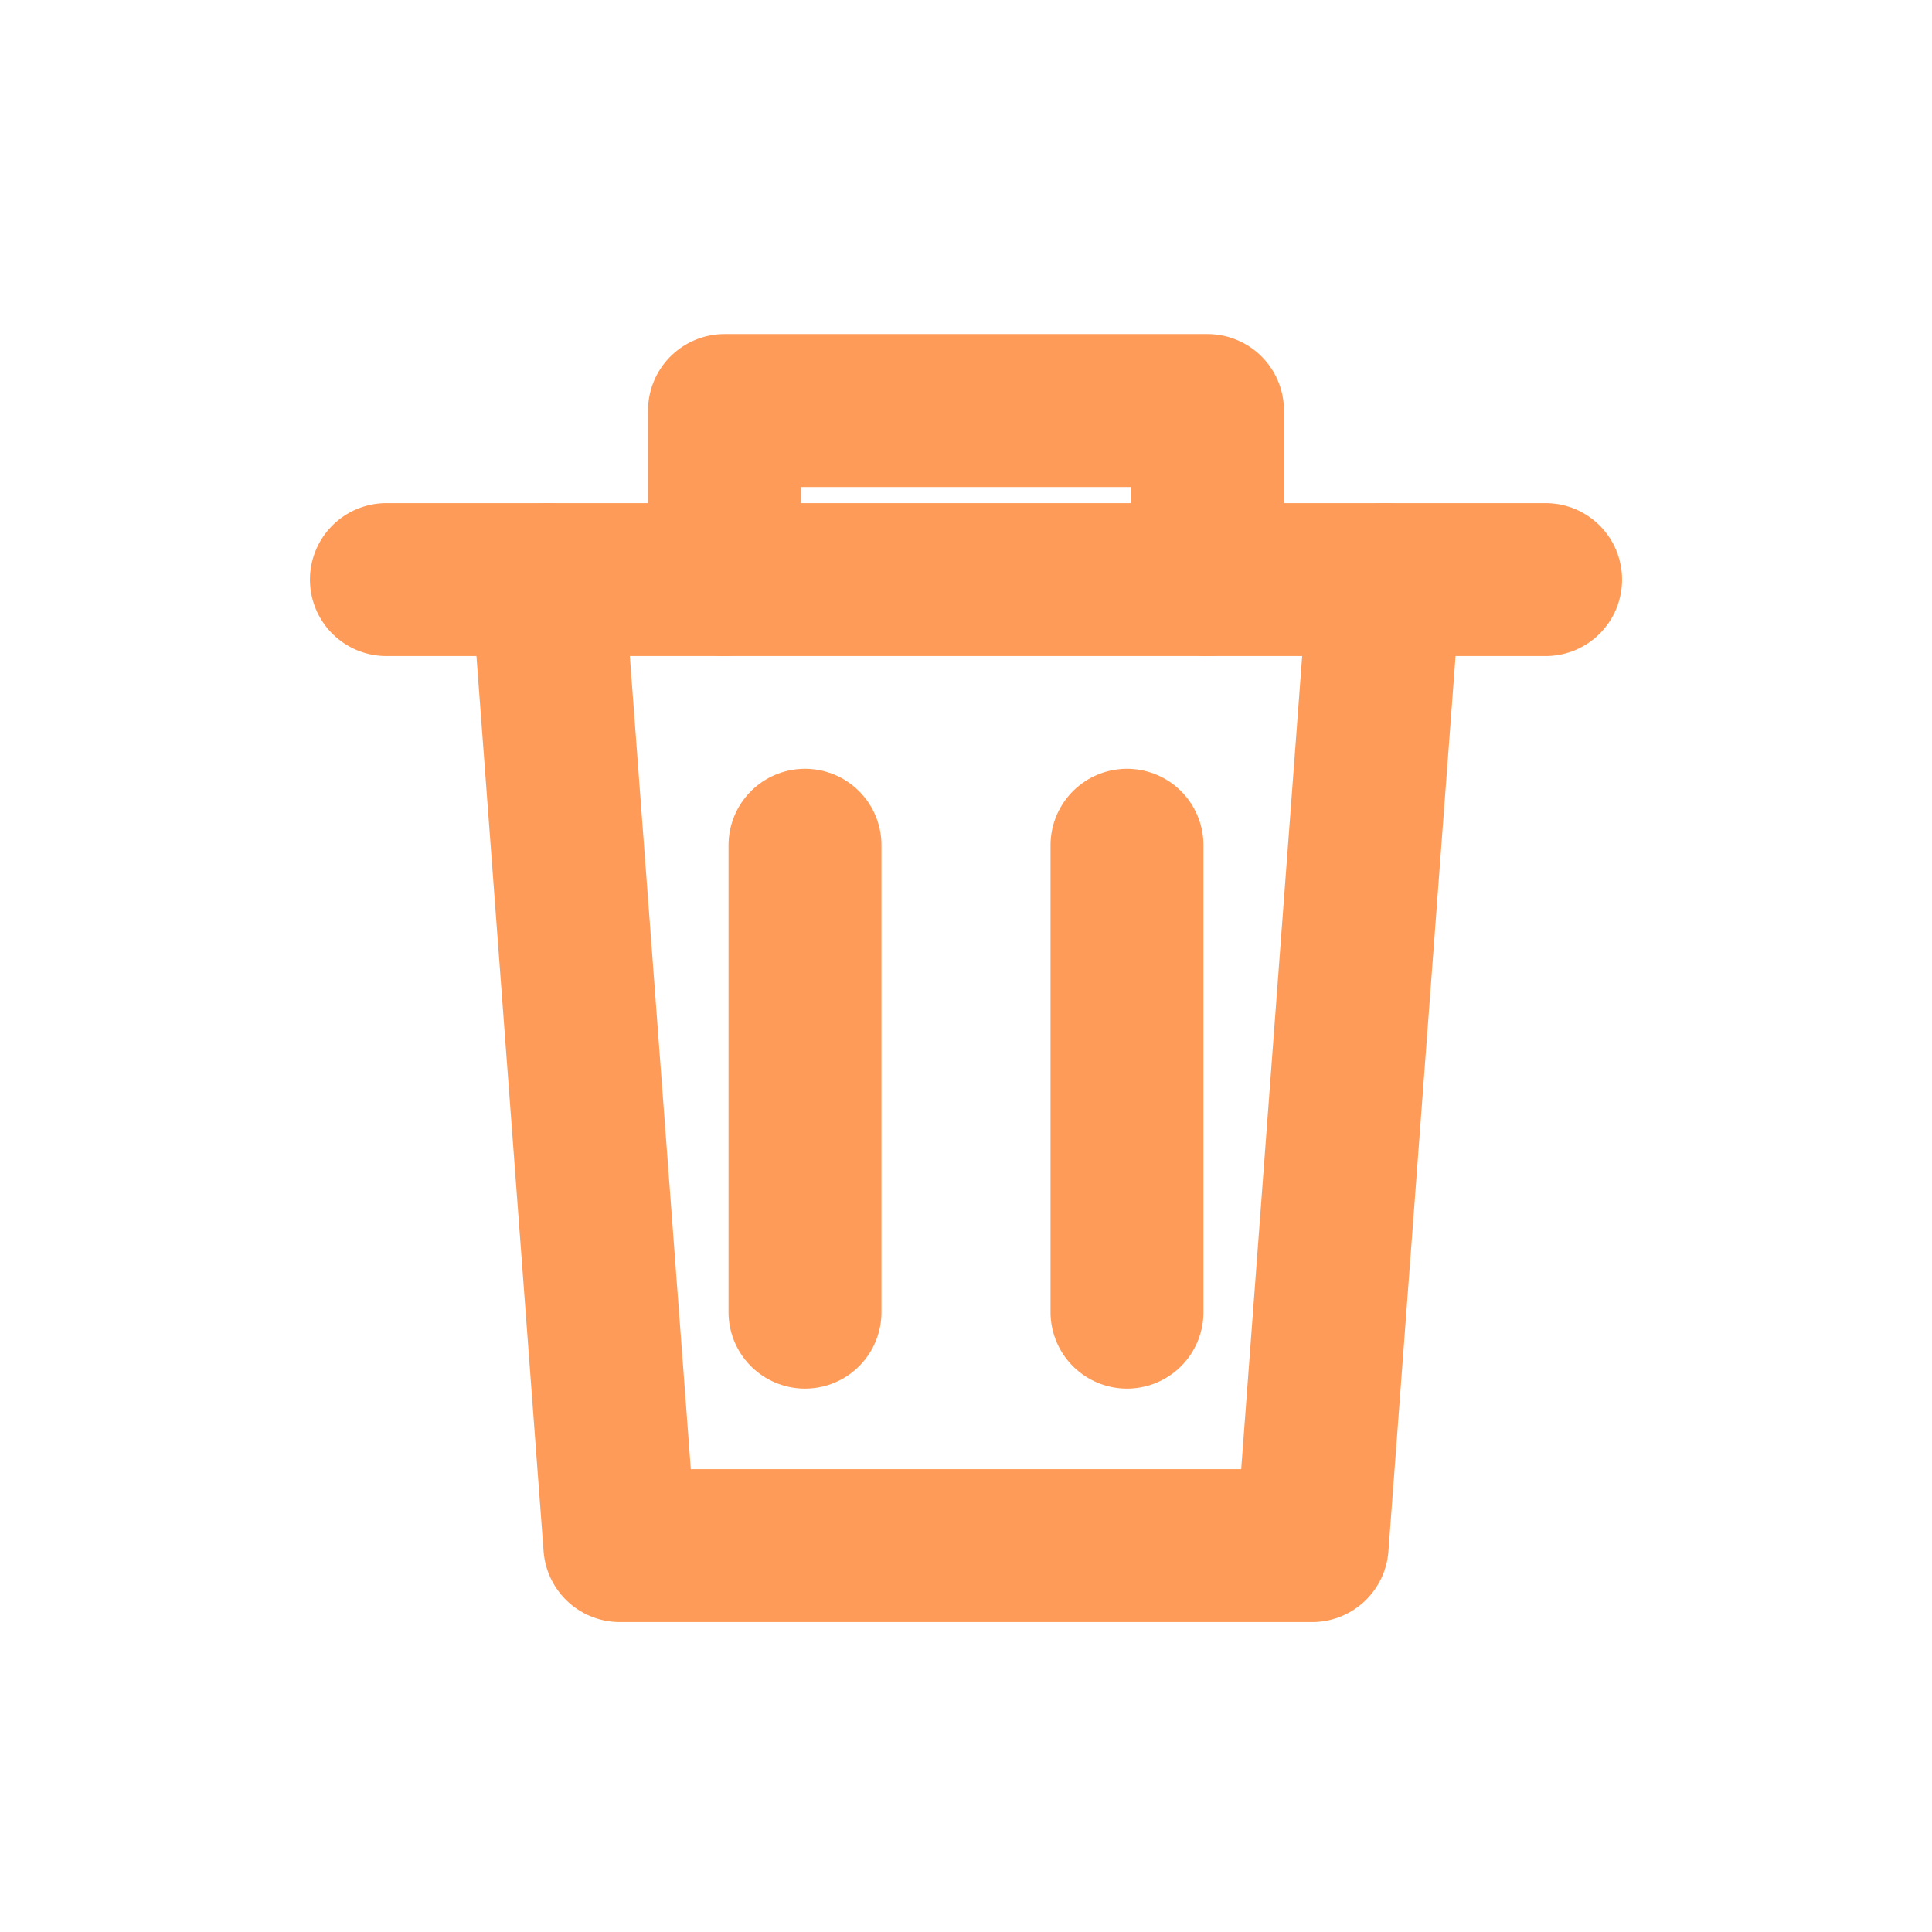
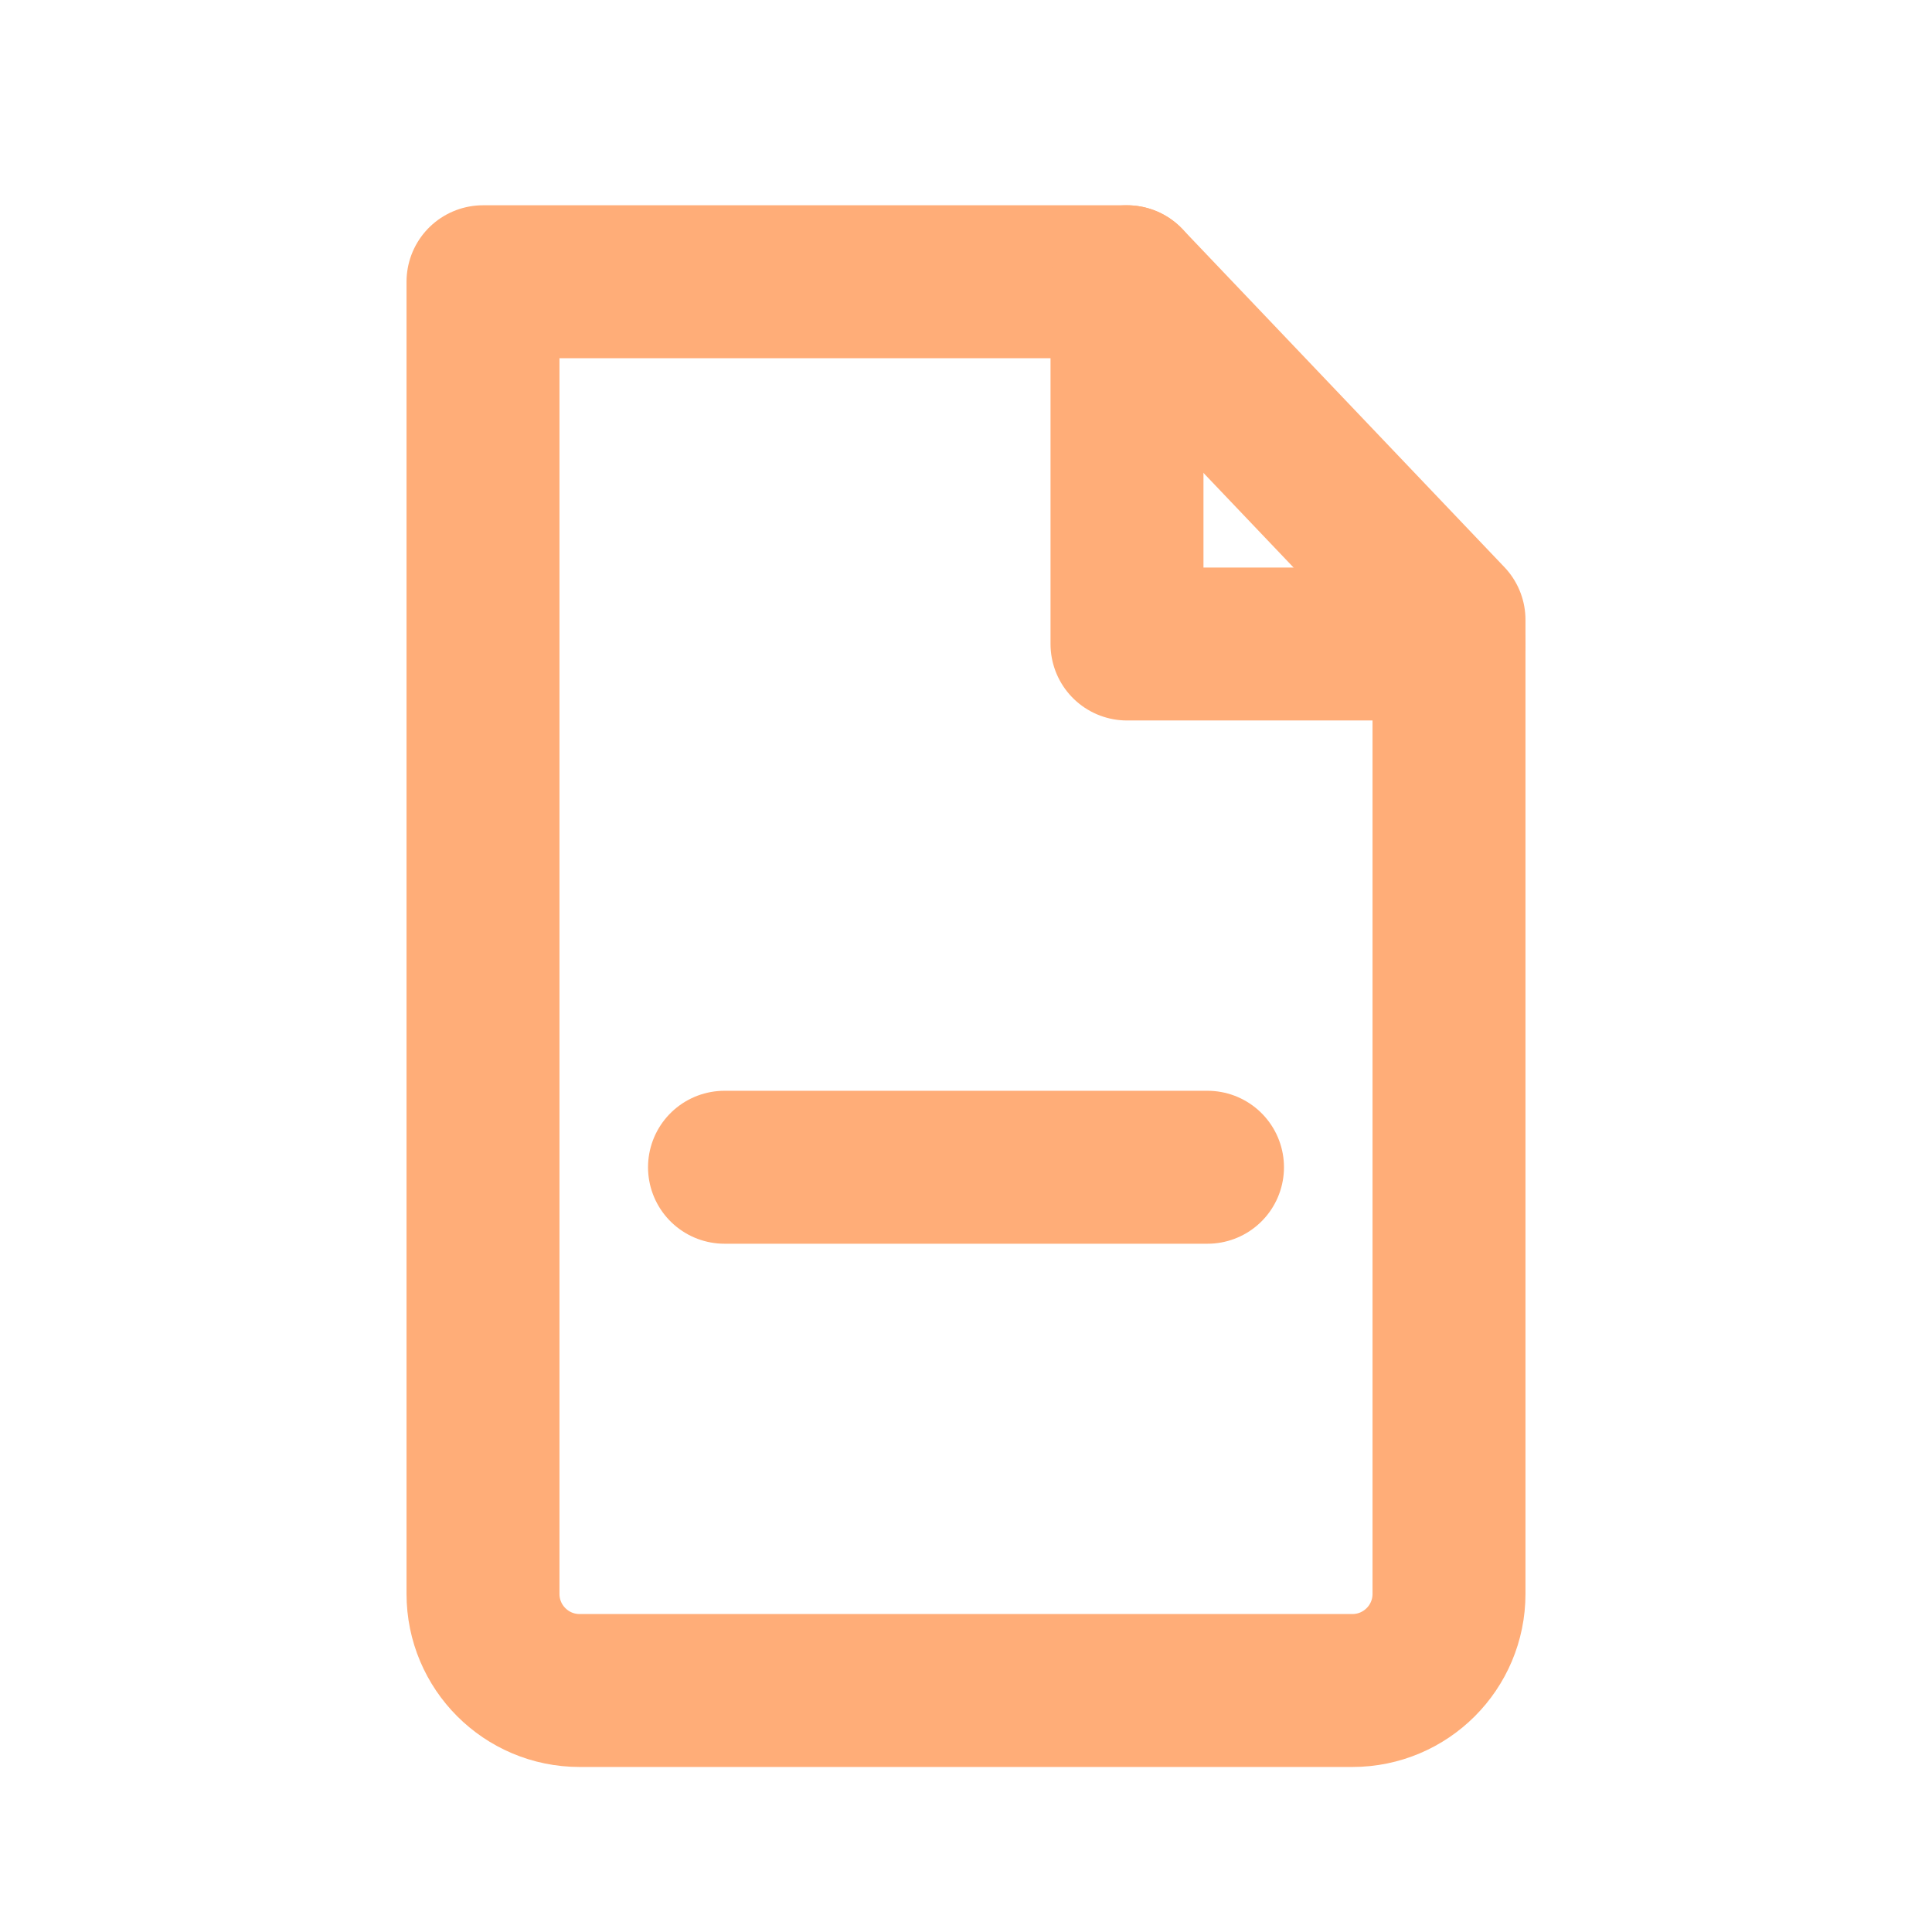
<svg xmlns="http://www.w3.org/2000/svg" width="24" height="24" viewBox="0 0 24 24">
-   <g fill="none" stroke="#FF9B58" stroke-width="1.9" stroke-linecap="round" stroke-linejoin="round">
-     <path d="M4.8 7.2h14.4" />
-     <path d="M9 7.2V5.1h6v2.1" />
-     <path d="M6.8 7.2l.9 12h8.6l.9-12" />
-     <path d="M10 10.5v5.8" />
-     <path d="M14 10.5v5.8" />
+   <g transform="translate(0 0)" fill="none" stroke="#FFAD78" stroke-width="1.9" stroke-linecap="round" stroke-linejoin="round">
+     <path d="M6 3.5h8l4 4.2v12.1a1.2 1.2 0 0 1-1.2 1.2H7.2A1.2 1.2 0 0 1 6 19.8V3.5Z" />
+     <path d="M14 3.5V8h4M9 14.5h6" />
  </g>
</svg>
